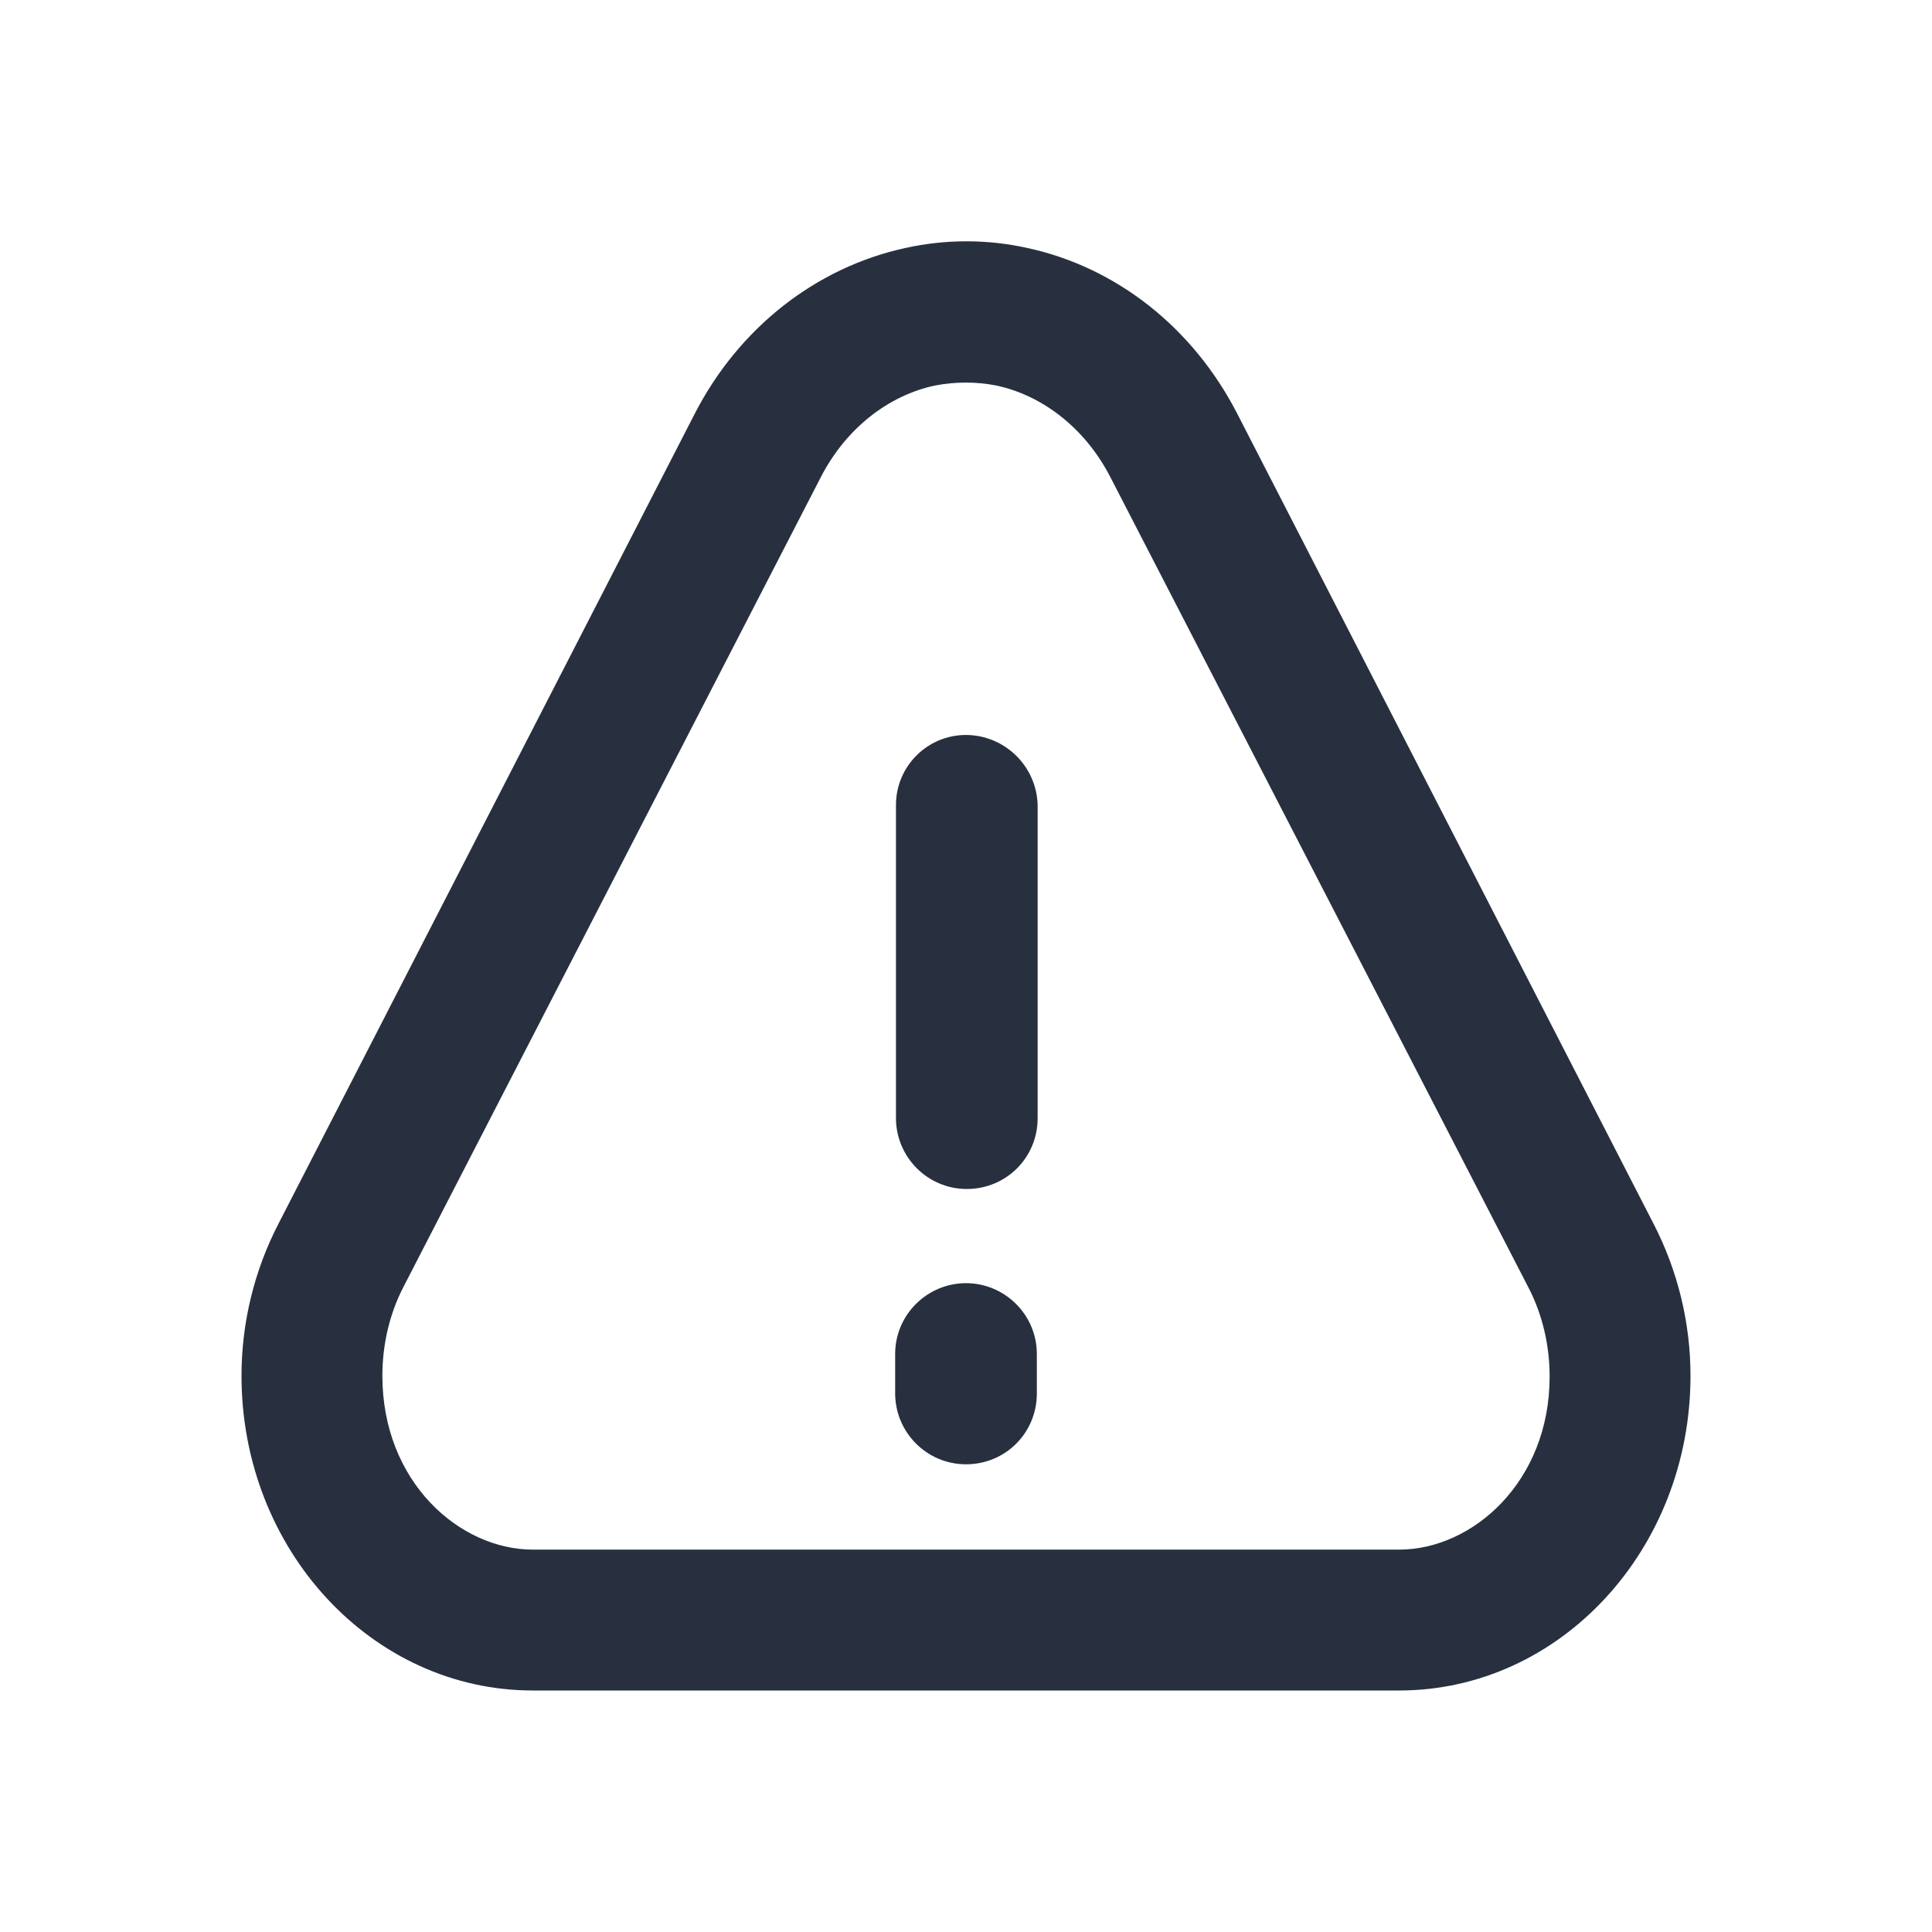
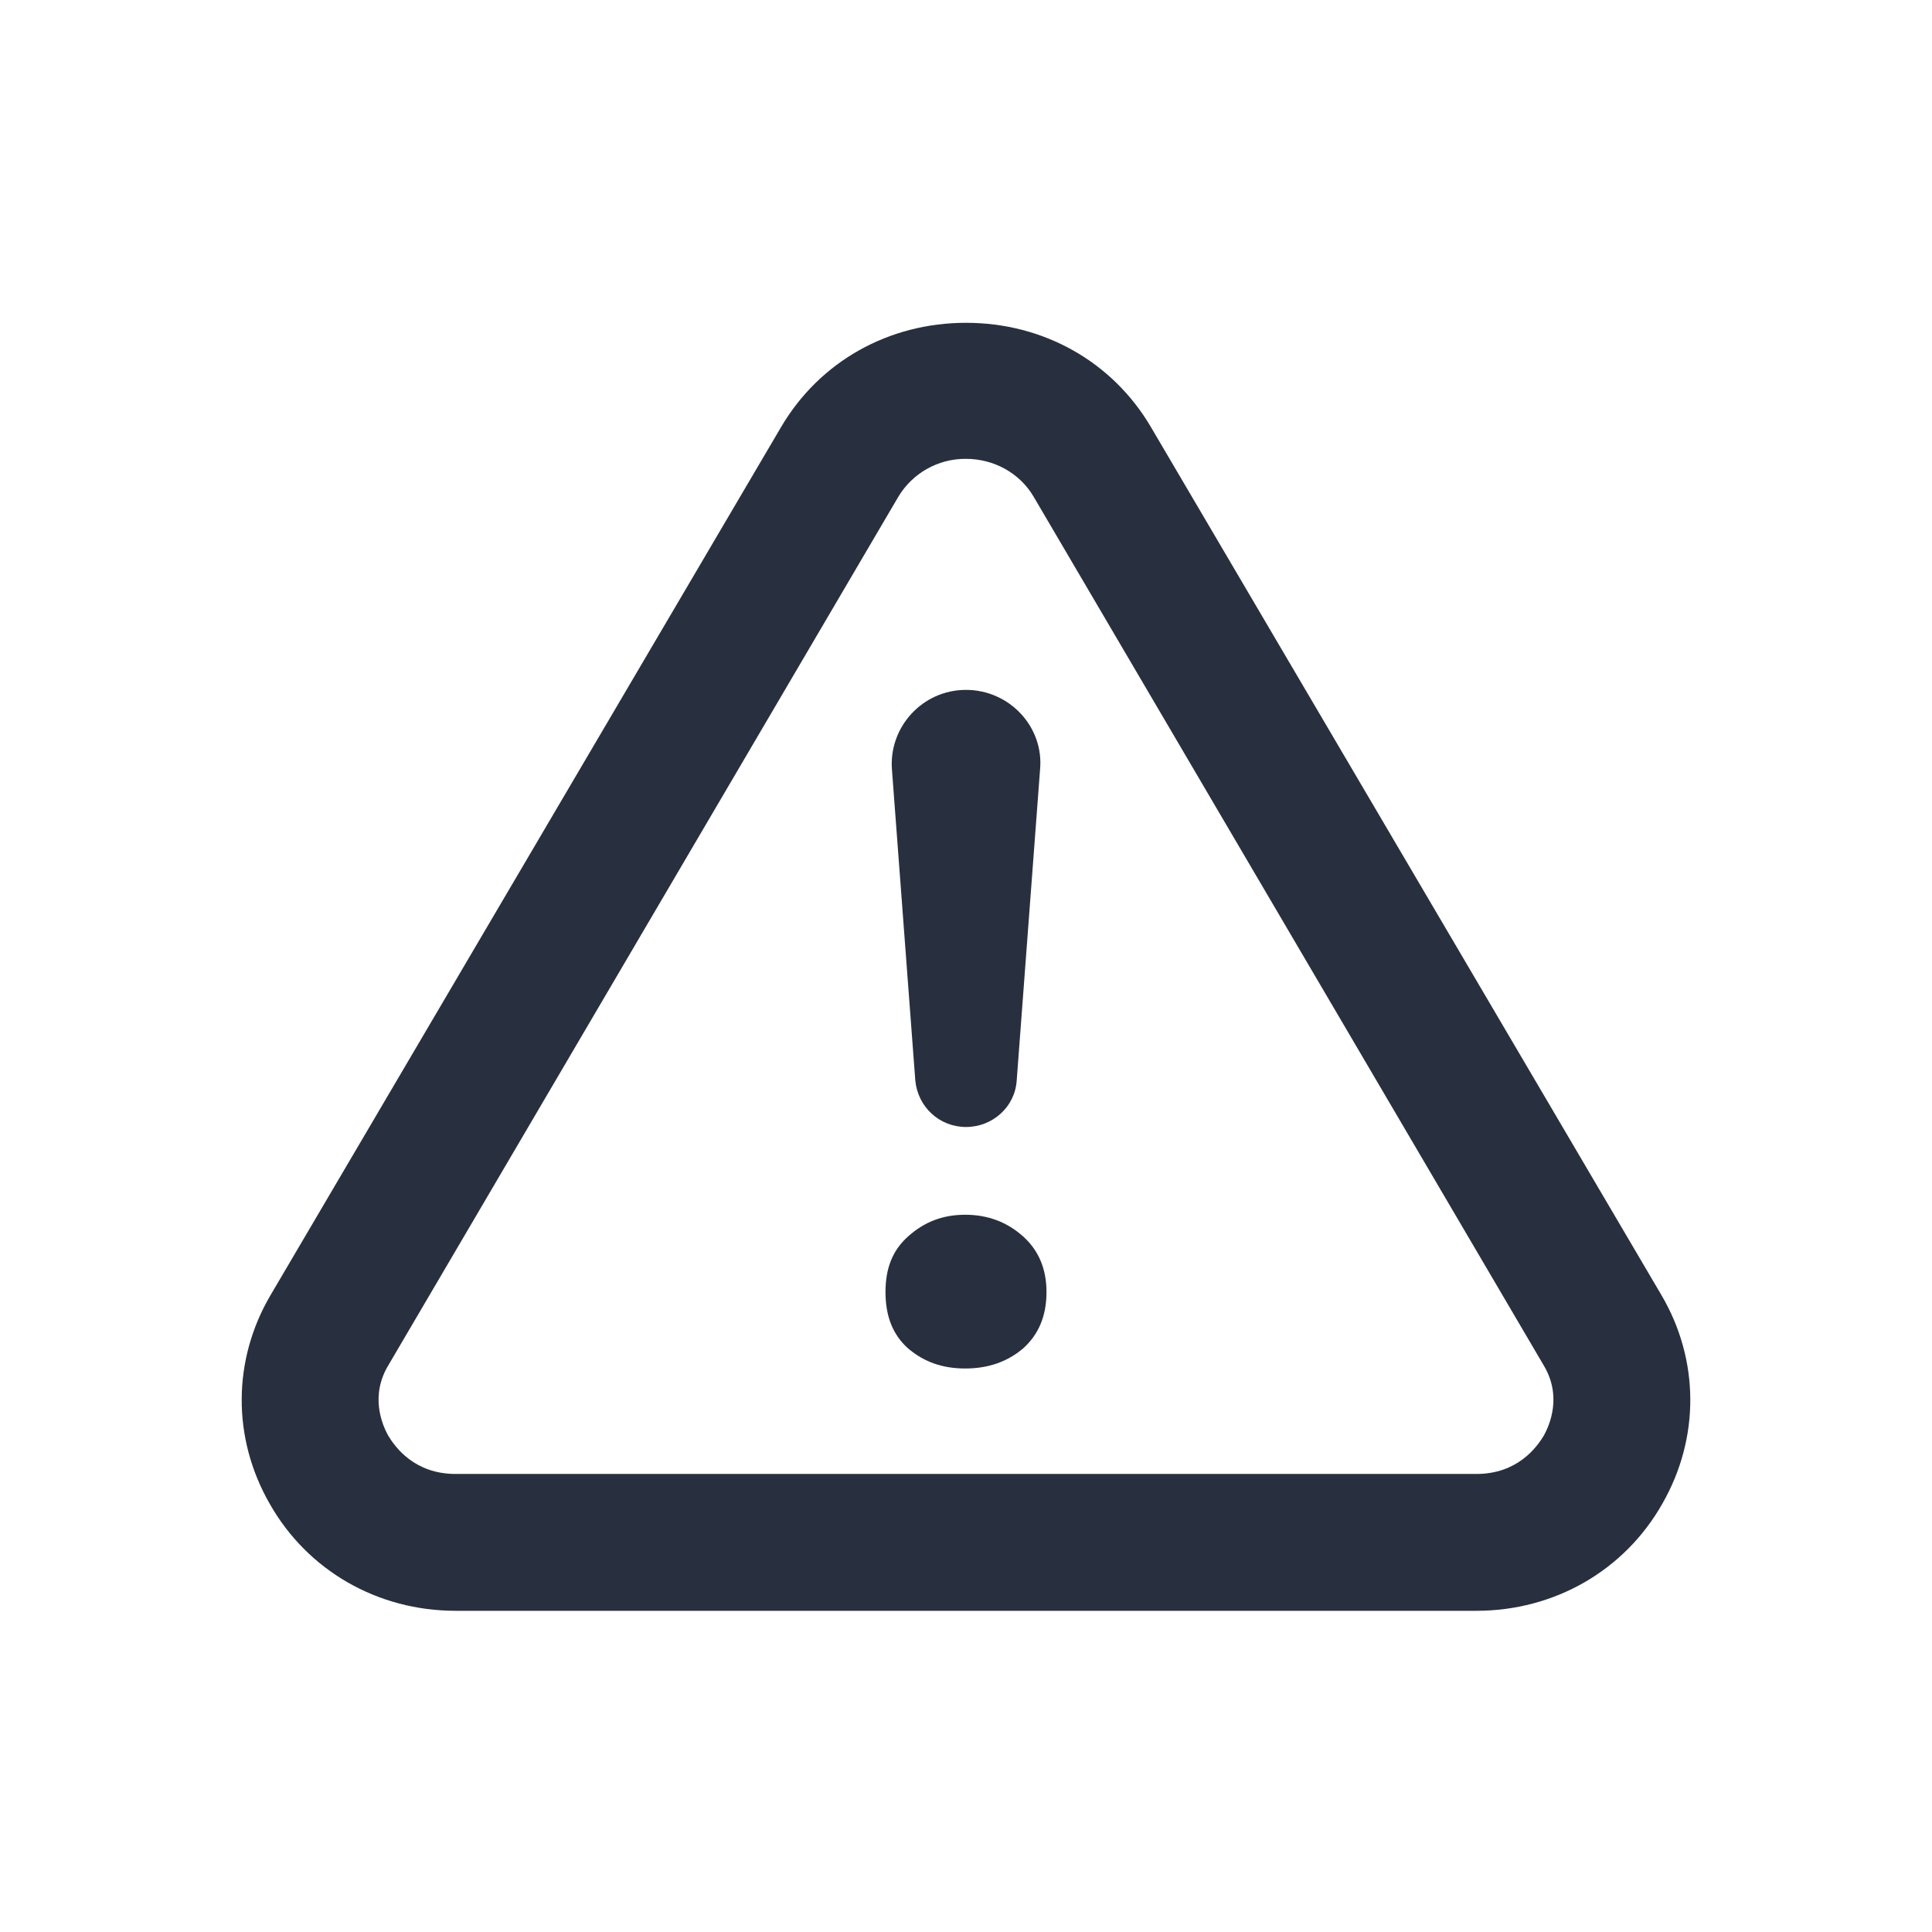
<svg xmlns="http://www.w3.org/2000/svg" width="24" height="24" fill="none">
  <g fill="#28303F">
-     <path d="M20.54 15.2 15.37 5.14c-.55-1.07-1.5-1.82-2.61-2.06-.5-.11-1.01-.11-1.51 0-1.11.24-2.07.99-2.62 2.06L3.46 15.2c-.3.58-.46 1.23-.46 1.89C3 19.25 4.62 21 6.62 21h10.76c2 0 3.62-1.75 3.62-3.91 0-.66-.16-1.31-.46-1.89Zm-3.16 4.05H6.62c-.91 0-1.87-.84-1.87-2.16 0-.39.09-.77.26-1.1l5.18-10.05c.32-.63.86-1.03 1.42-1.15.26-.05.52-.05.77 0 .56.12 1.1.52 1.42 1.15L18.99 16c.17.33.26.71.26 1.1 0 1.31-.96 2.15-1.87 2.15Z" />
-     <path d="M12 15.94c-.48 0-.88.39-.88.88v.49c0 .48.39.88.88.88s.88-.39.88-.88v-.49c0-.49-.4-.88-.88-.88ZM12 9.13a.87.87 0 0 0-.87.87v3.89c0 .48.39.88.88.88s.88-.39.88-.88V10a.895.895 0 0 0-.89-.87Z" />
+     <path d="M20.64 16.09 14.3 5.31c-.48-.82-1.34-1.3-2.3-1.3-.96 0-1.82.48-2.3 1.3L3.36 16.09c-.47.8-.48 1.77-.01 2.59.47.83 1.34 1.33 2.31 1.33h12.68c.97 0 1.84-.5 2.31-1.33.47-.82.46-1.79-.01-2.59Zm-1.46 1.74c-.09.15-.33.48-.84.48H5.66c-.51 0-.75-.33-.84-.48-.07-.13-.23-.49.01-.88l6.33-10.78A.97.97 0 0 1 12 5.7c.35 0 .67.18.84.47l6.33 10.78c.24.39.08.75.01.88Z" />
+     <path d="M13 16.05c0 .3-.1.53-.29.7-.2.17-.44.25-.72.25-.28 0-.51-.08-.71-.25-.19-.17-.28-.4-.28-.7 0-.3.09-.52.28-.69.2-.18.43-.27.71-.27.28 0 .52.09.72.27.19.17.29.4.29.69ZM12.92 9.56l-.29 3.86c-.02.33-.3.58-.63.58s-.6-.25-.63-.58l-.29-3.86c-.04-.53.38-.99.92-.99s.97.46.92.99Z" />
  </g>
</svg>
